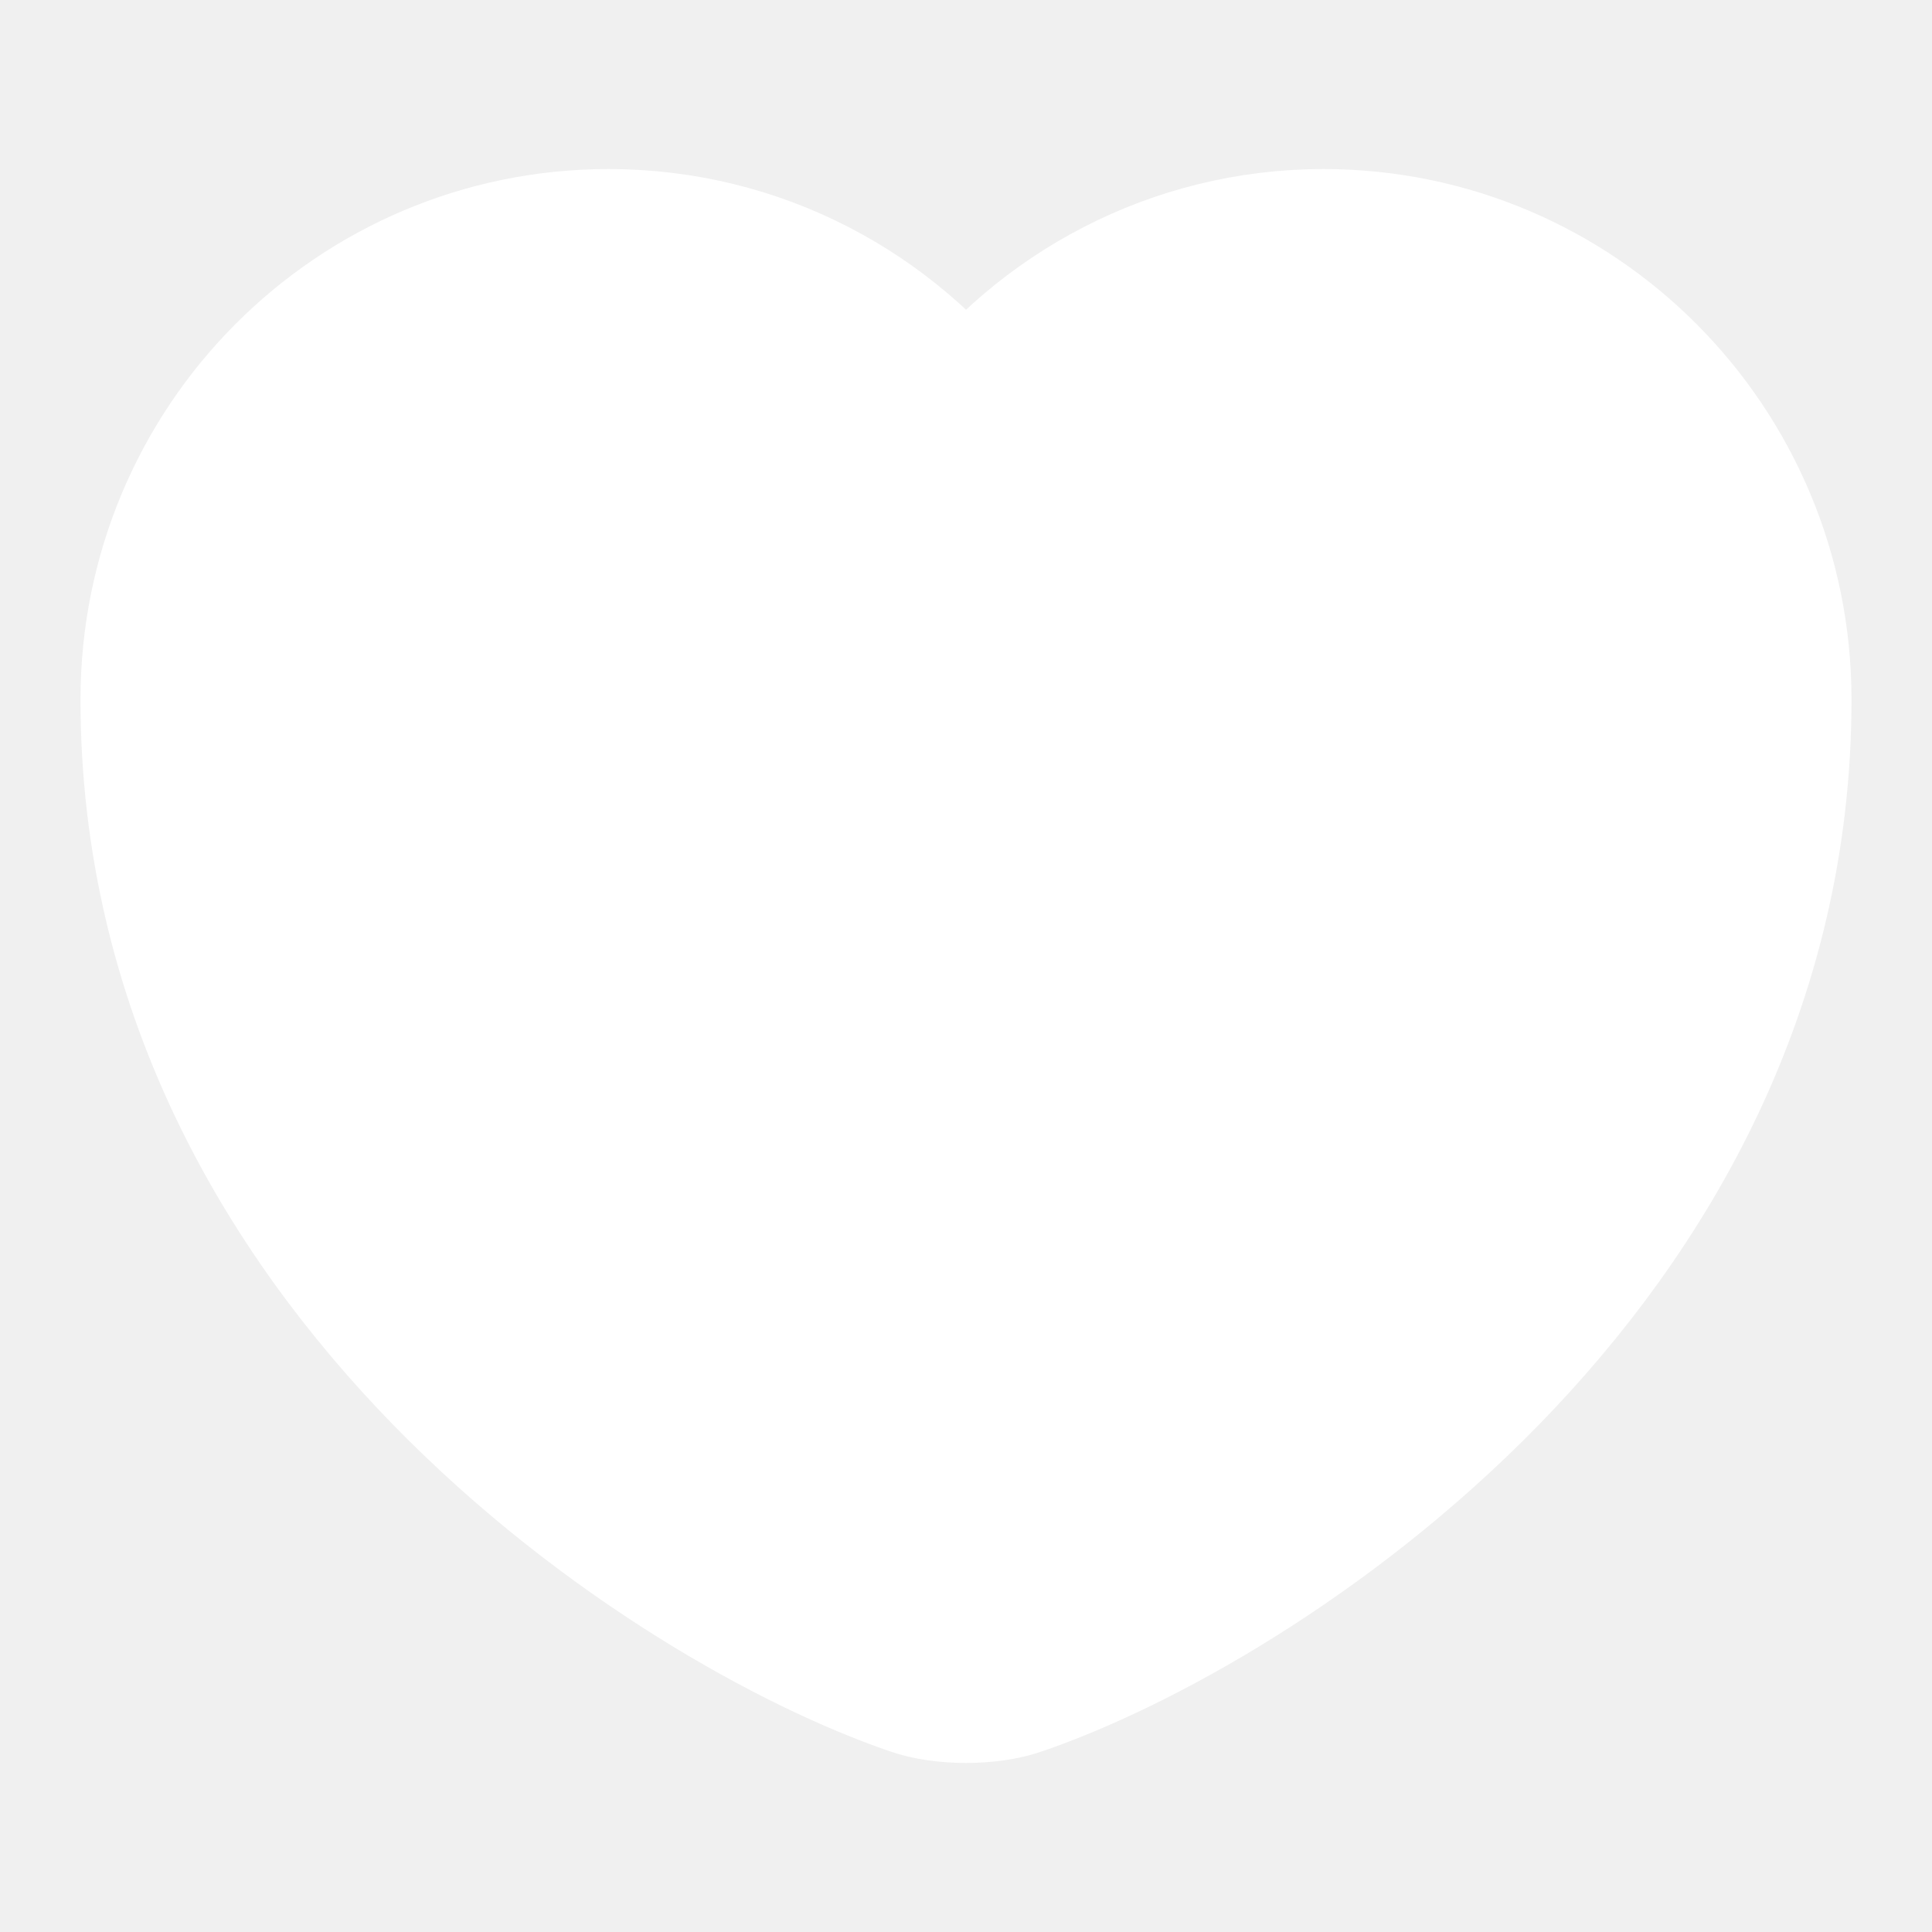
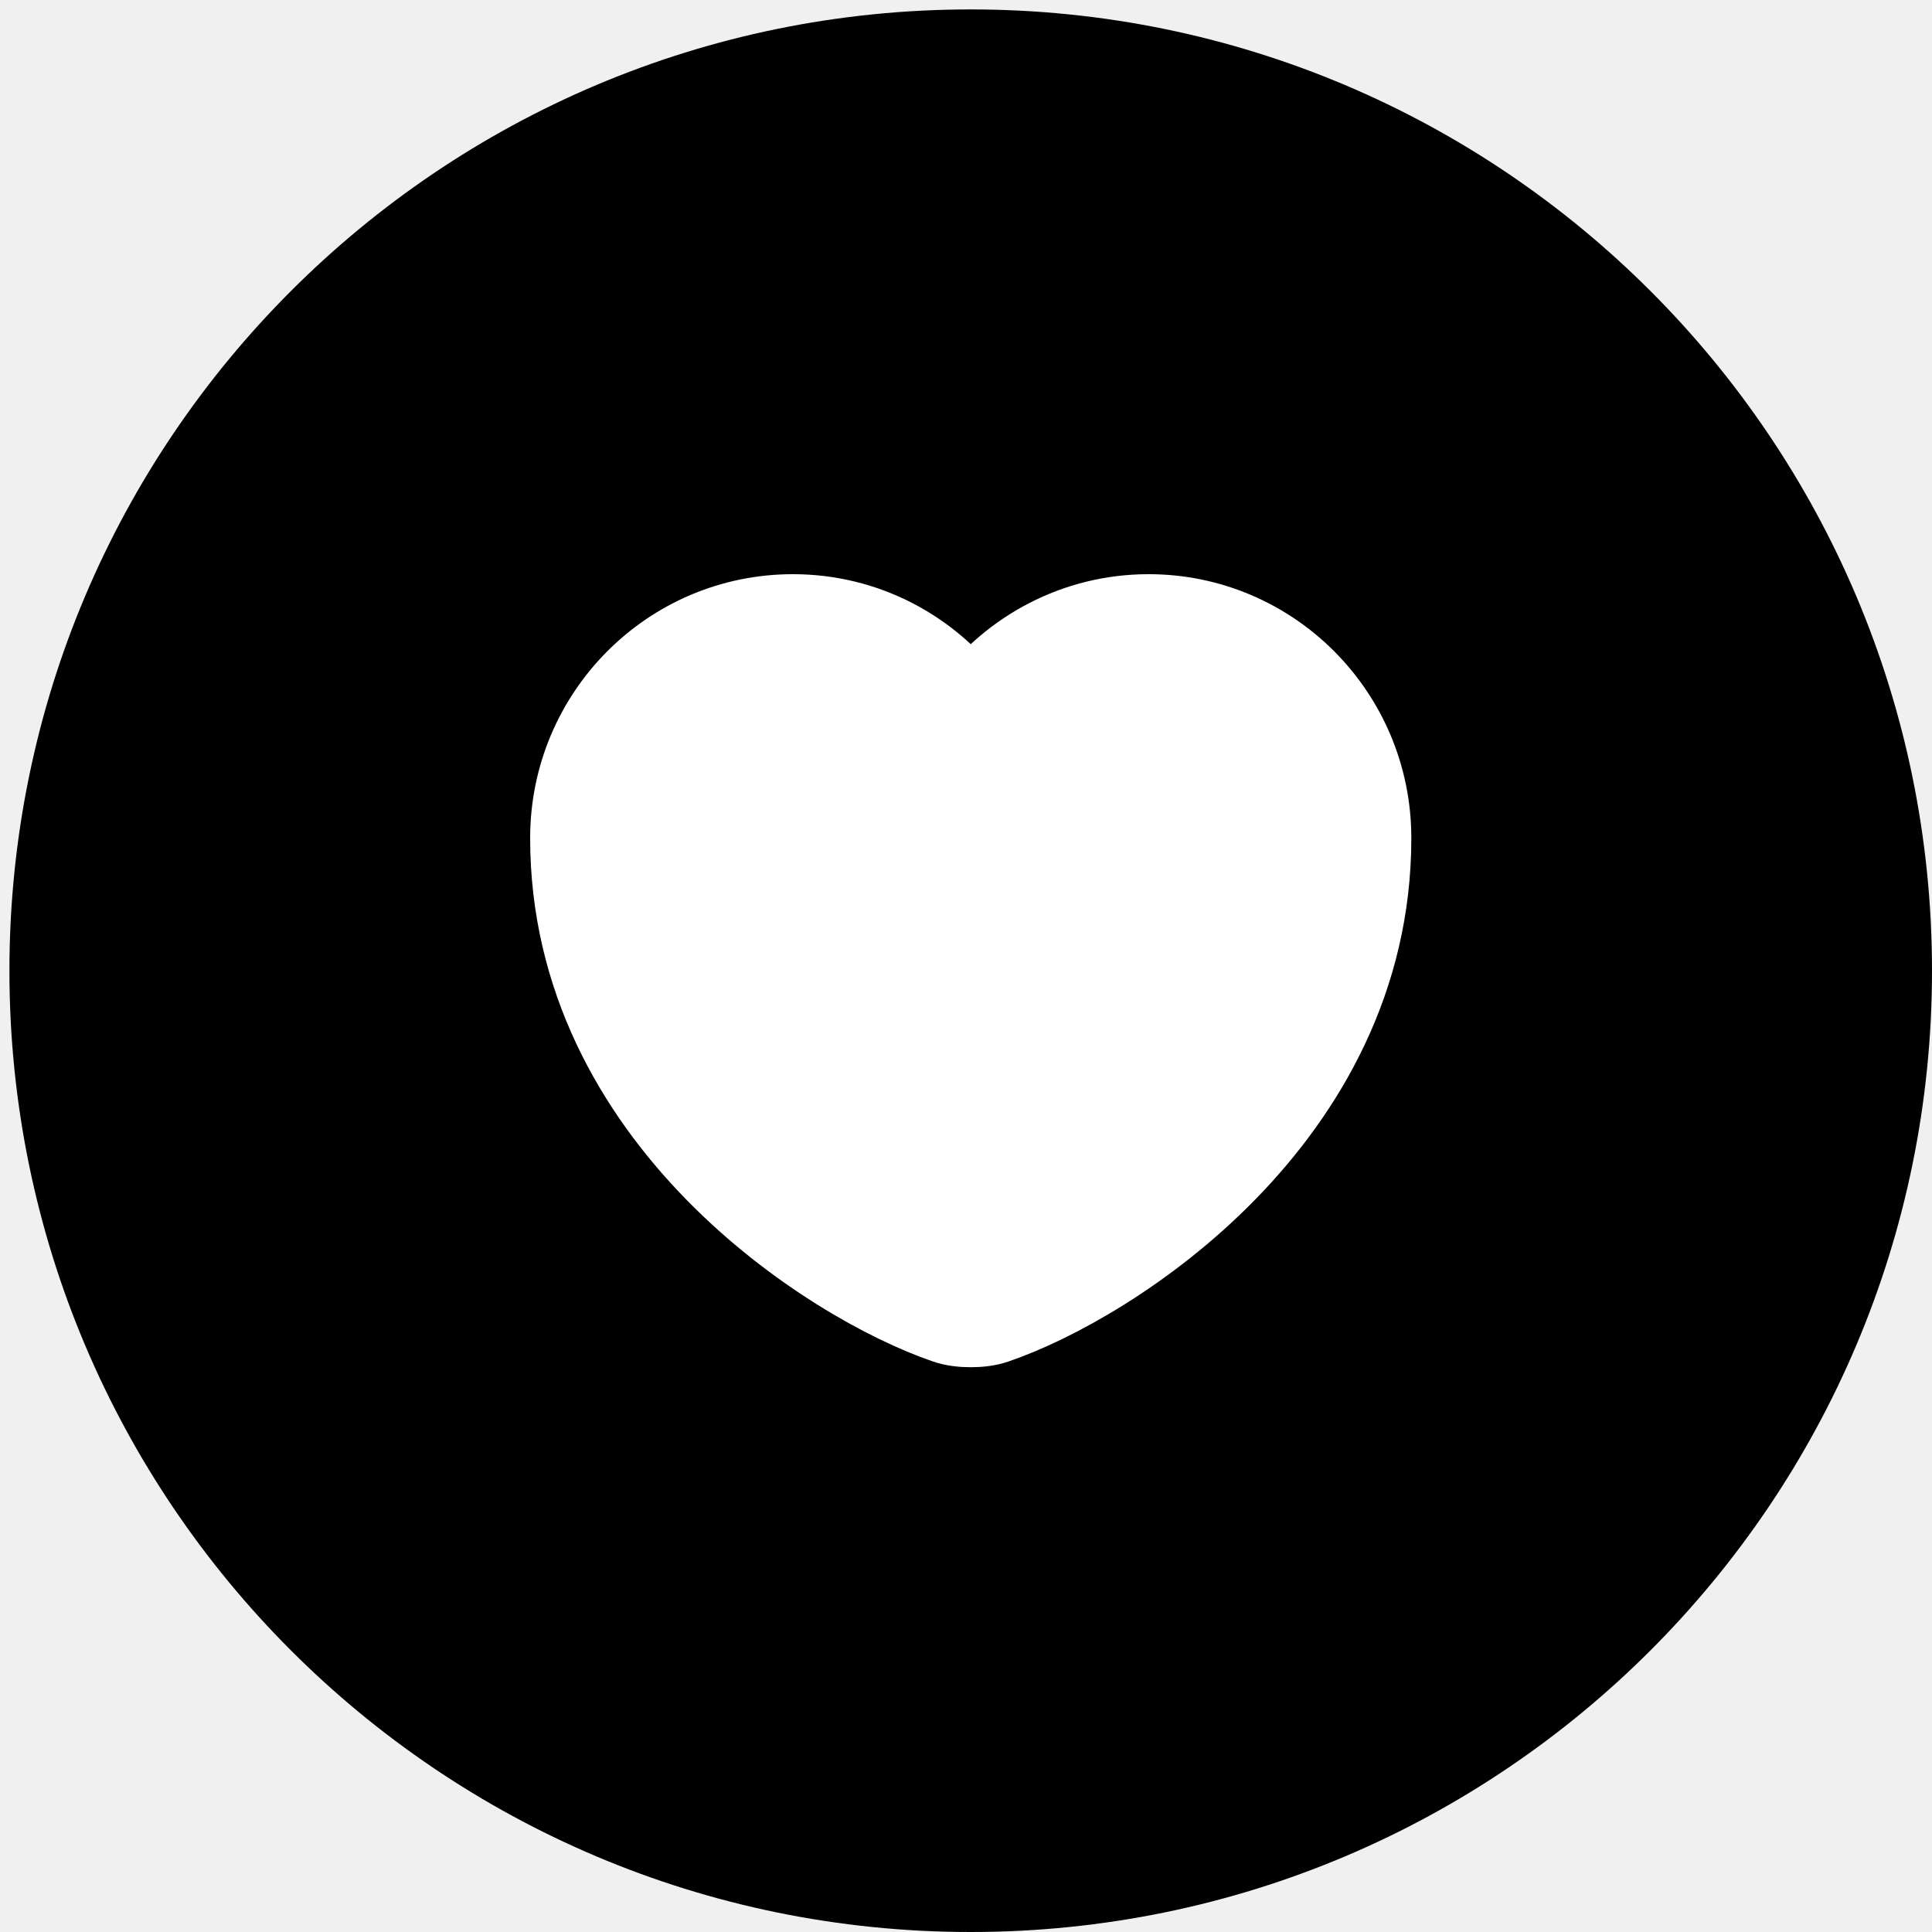
- <svg xmlns="http://www.w3.org/2000/svg" width="24" height="24" viewBox="0 0 24 24" fill="none">
-   <path d="M12.62 20.81C12.28 20.93 11.72 20.93 11.38 20.81C8.48 19.82 2 15.69 2 8.69C2 5.6 4.49 3.1 7.56 3.1C9.38 3.1 10.99 3.98 12 5.34C13.01 3.98 14.63 3.1 16.44 3.1C19.51 3.1 22 5.6 22 8.69C22 15.69 15.52 19.82 12.62 20.81Z" fill="white" stroke="white" stroke-width="2" stroke-linecap="round" stroke-linejoin="round" />
+ <svg xmlns="http://www.w3.org/2000/svg" width="82" height="82" viewBox="0 0 82 82" fill="none">
+   <rect x="0.4" y="0.4" width="81.6" height="81.6" rx="40.8" fill="black" />
+   <path d="M42.255 56.177C41.677 56.381 40.725 56.381 40.147 56.177C35.217 54.494 24.201 47.473 24.201 35.573C24.201 30.32 28.434 26.07 33.653 26.07C36.747 26.07 39.484 27.566 41.201 29.878C42.918 27.566 45.672 26.07 48.749 26.07C53.968 26.07 58.201 30.32 58.201 35.573C58.201 47.473 47.185 54.494 42.255 56.177Z" fill="white" stroke="white" stroke-width="3.4" stroke-linecap="round" stroke-linejoin="round" />
</svg>
